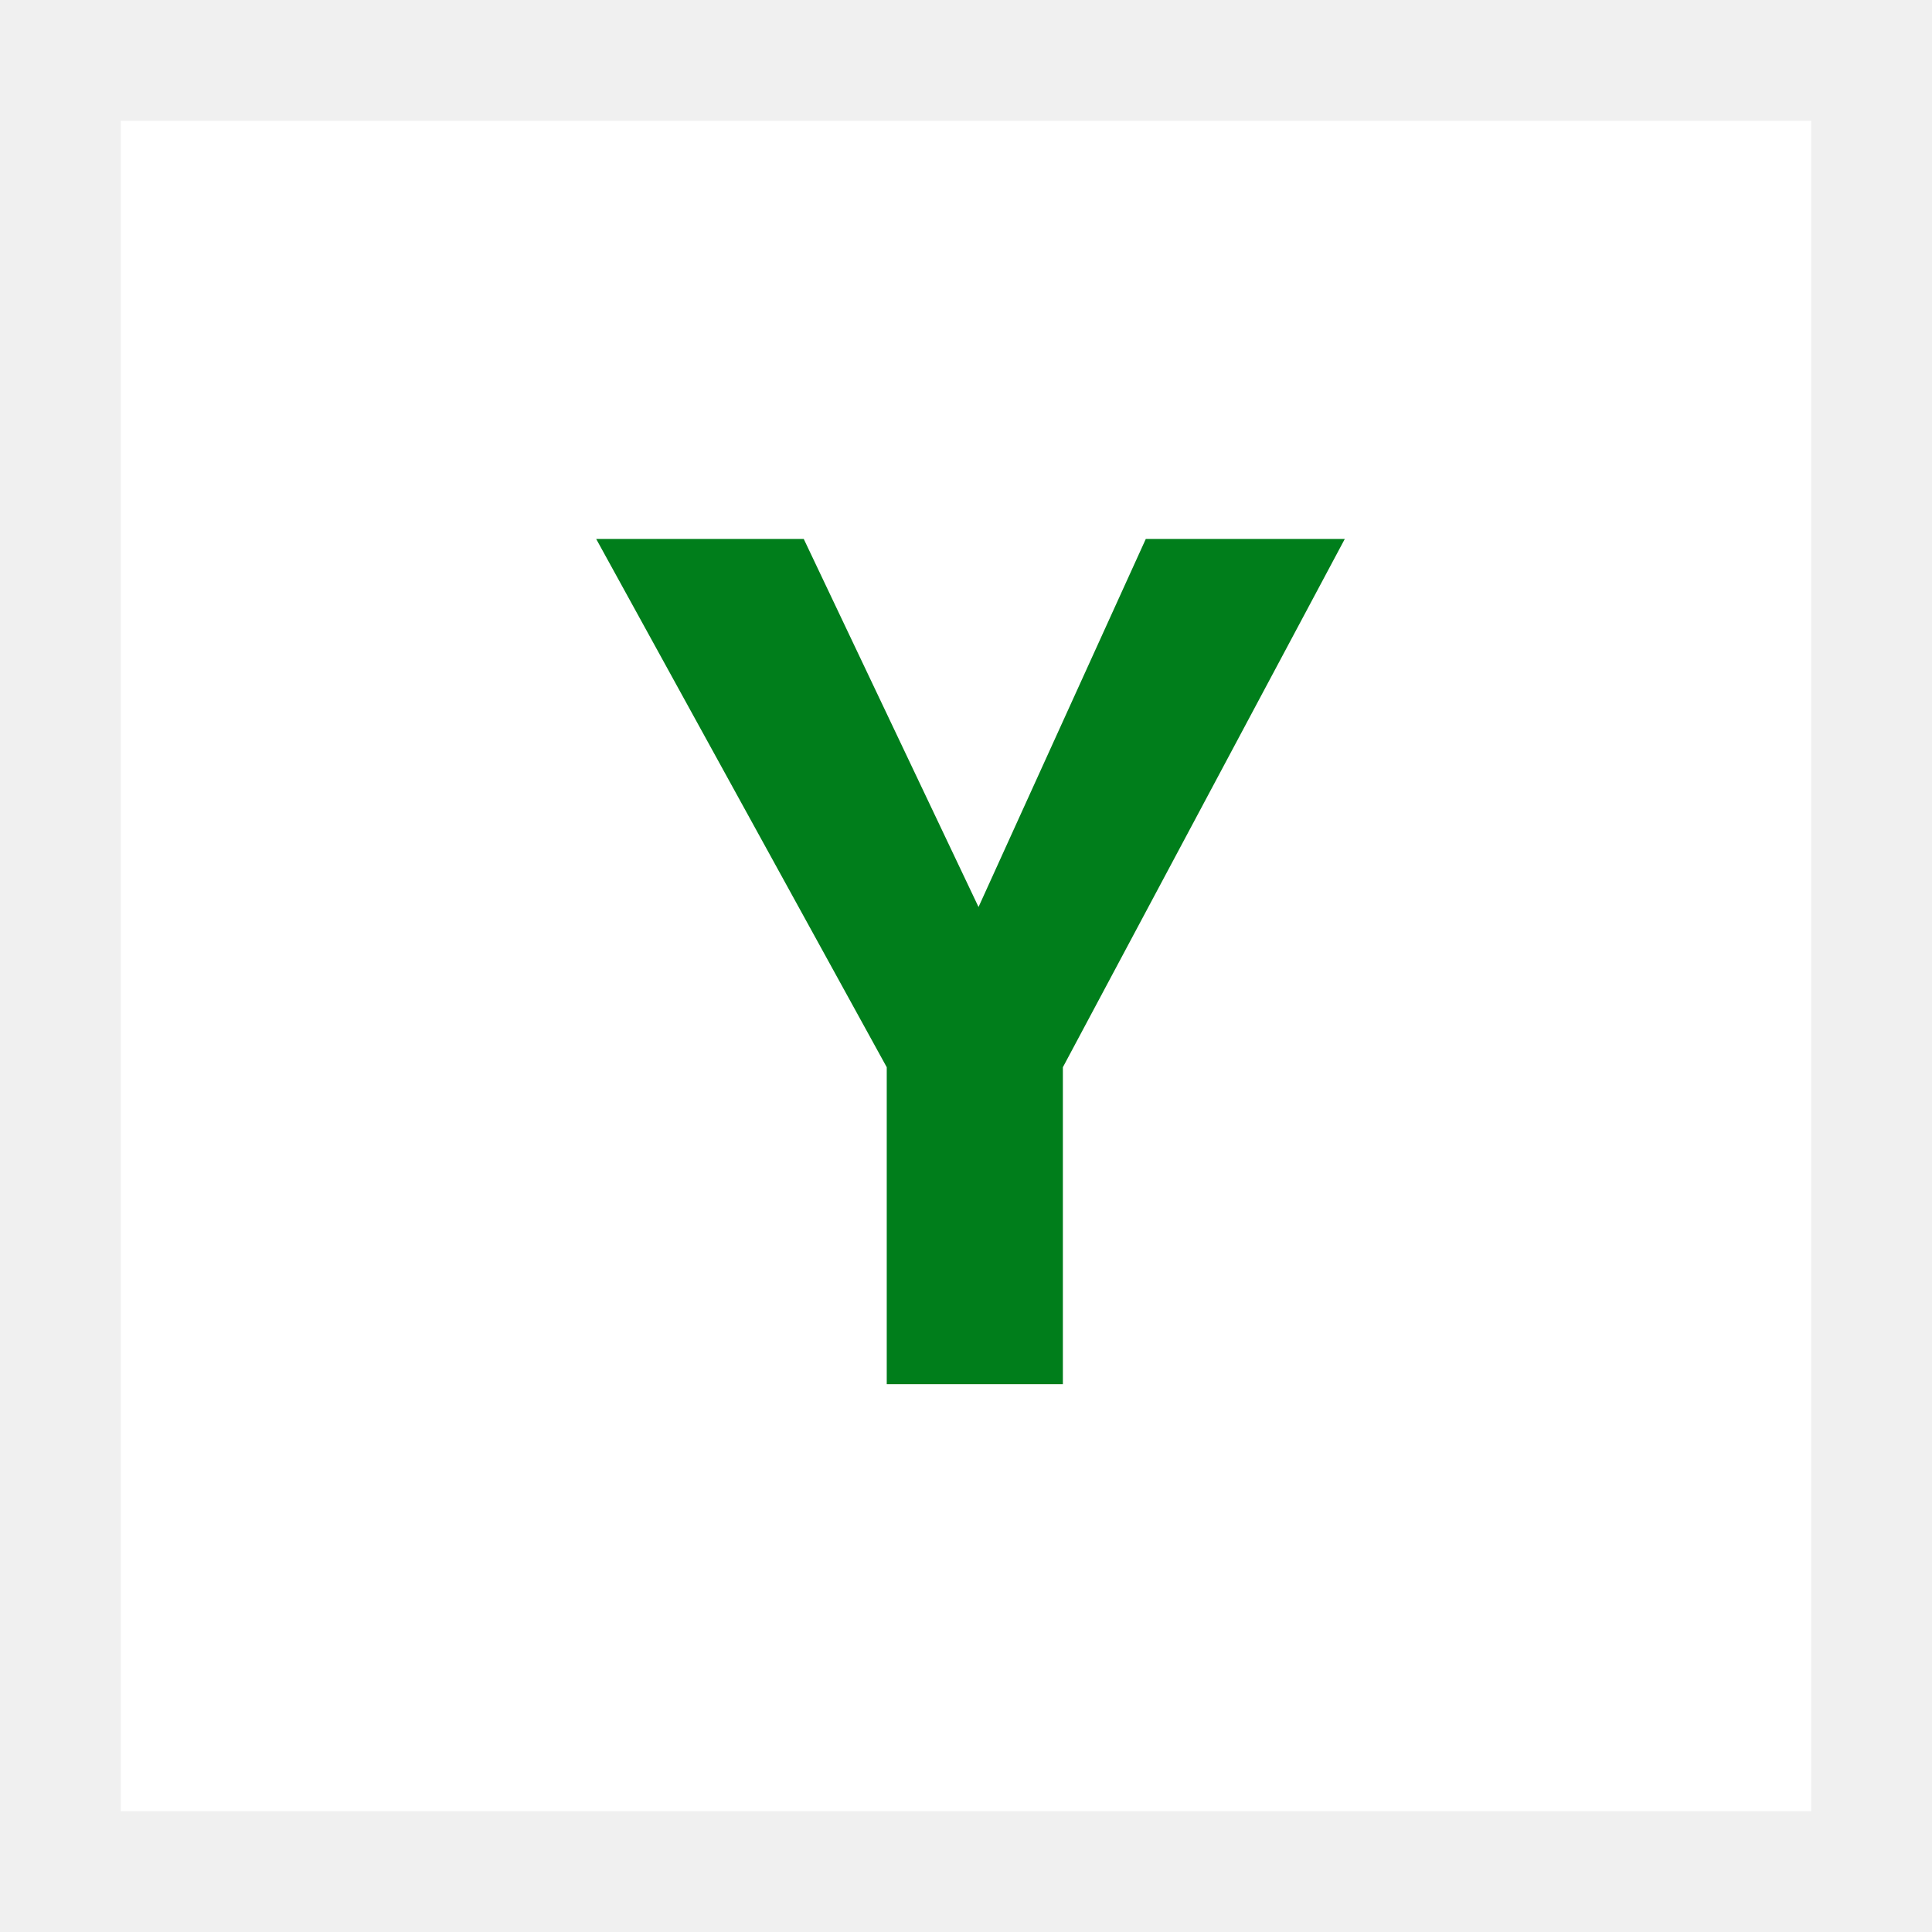
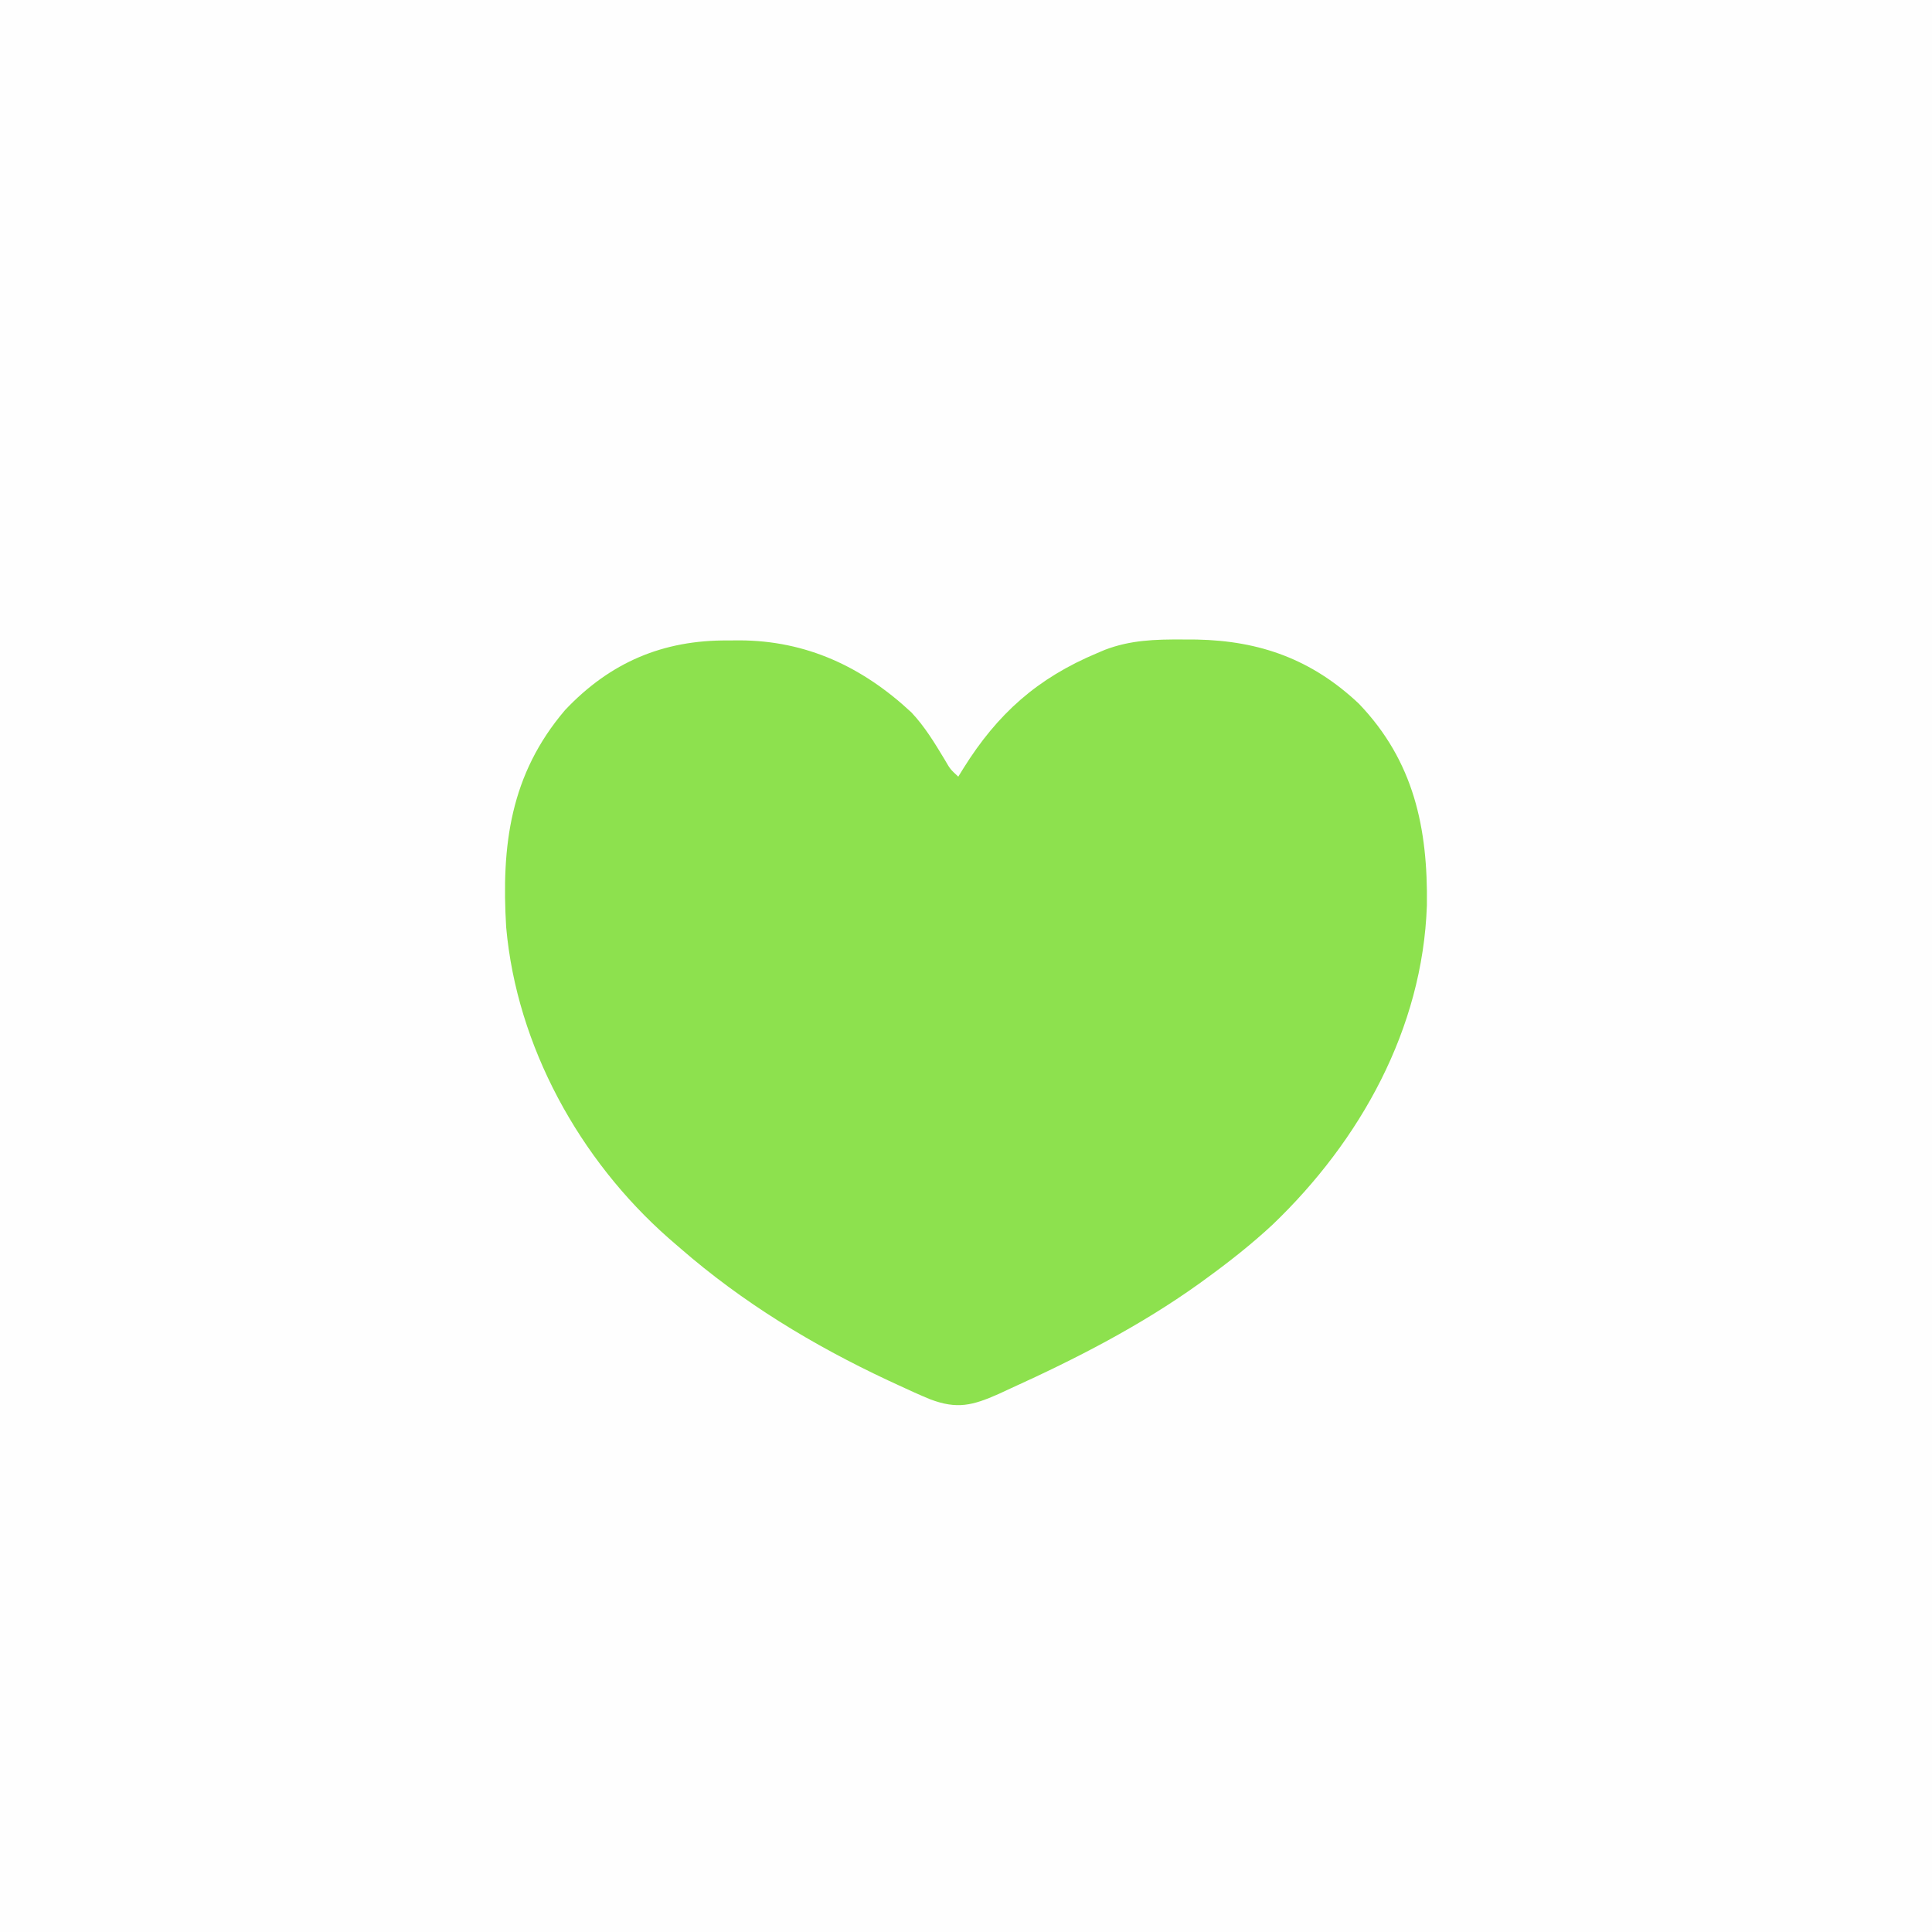
- <svg xmlns="http://www.w3.org/2000/svg" width="100%" height="100%" viewBox="0 0 512 512" version="1.1" xml:space="preserve" style="fill-rule:evenodd;clip-rule:evenodd;stroke-linejoin:round;stroke-miterlimit:2;">
-   <path d="M32,32L32,480L480,480L480,32L32,32ZM281.67,282.83L281.67,366.83L235,366.83L235,282.83L158,142.83L213,142.83L259.32,240.37L303.65,142.83L356.38,142.83L281.67,282.83Z" style="fill:white;fill-rule:nonzero;" />
-   <path d="M281.67,282.83L281.67,366.83L235,366.83L235,282.83L158,142.83L213,142.83L259.32,240.37L303.65,142.83L356.38,142.83L281.67,282.83Z" style="fill:rgb(0,126,27);fill-rule:nonzero;" />
+ <svg xmlns="http://www.w3.org/2000/svg" version="1.1" width="500" height="500">
+   <path d="M0 0 C165 0 330 0 500 0 C500 165 500 330 500 500 C335 500 170 500 0 500 C0 335 0 170 0 0 Z " fill="#FEFEFE" transform="translate(0,0)" />
+   <path d="M0 0 C0.99 -0.008 1.98 -0.015 3 -0.023 C20.339 0.022 34.876 6.852 47.5 18.625 C50.974 22.307 53.54 26.574 56.145 30.895 C57.548 33.321 57.548 33.321 59.625 35.25 C60.072 34.526 60.52 33.801 60.98 33.055 C69.786 18.973 80.071 9.755 95.625 3.25 C96.254 2.982 96.883 2.714 97.531 2.438 C104.198 -0.119 110.603 -0.289 117.688 -0.25 C118.881 -0.245 120.075 -0.24 121.304 -0.235 C137.79 0.089 151.204 4.956 163.312 16.375 C177.564 31.251 181.179 48.621 180.902 68.555 C179.81 100.494 163.663 129.438 141.004 151.156 C135.521 156.259 129.682 160.852 123.625 165.25 C123.056 165.663 122.487 166.076 121.901 166.502 C106.754 177.345 90.119 185.883 73.188 193.562 C72.14 194.049 71.092 194.536 70.012 195.037 C63.351 197.974 59.332 199.041 52.32 196.373 C49.614 195.256 46.965 194.051 44.312 192.812 C43.346 192.365 42.379 191.918 41.382 191.457 C21.948 182.34 3.854 171.373 -12.375 157.25 C-13.373 156.386 -14.37 155.523 -15.398 154.633 C-38.373 134.386 -54.631 105.011 -57.375 74.25 C-58.648 53.078 -56.361 34.692 -42.125 18 C-30.442 5.651 -16.797 -0.13 0 0 Z " fill="#8DE14E" transform="translate(188.375,165.75)" />
</svg>
